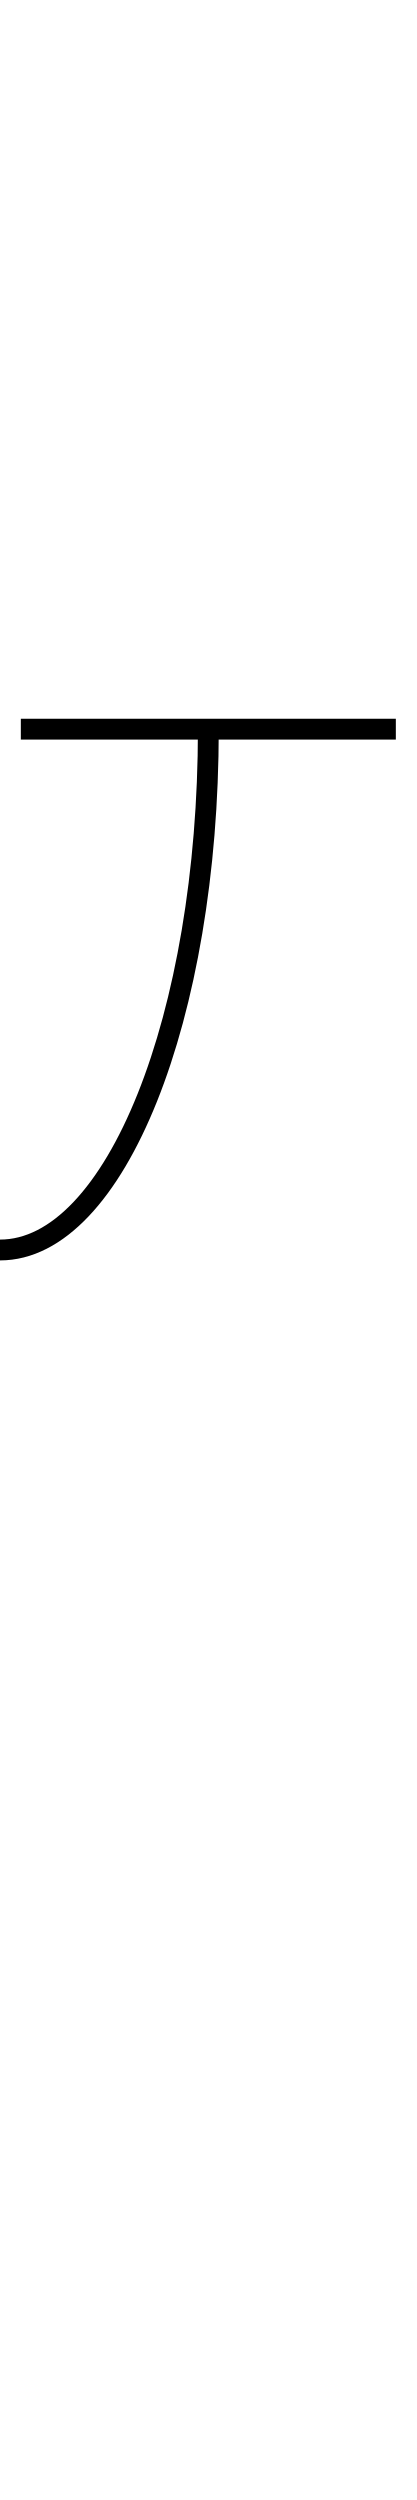
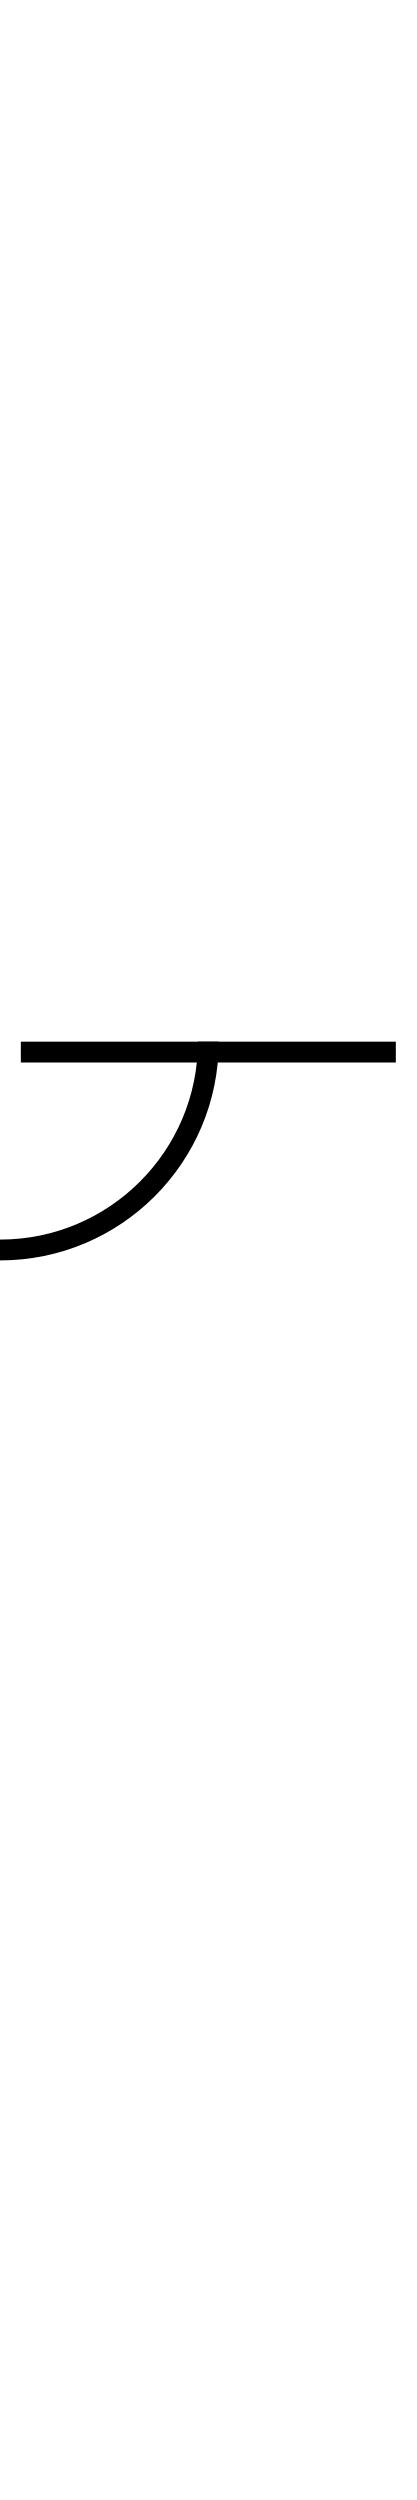
<svg xmlns="http://www.w3.org/2000/svg" id="图层_1" data-name="图层 1" viewBox="0 0 200 1200">
  <defs>
    <style>.cls-1{fill:none;stroke:#000;stroke-miterlimit:10;stroke-width:10px;}</style>
  </defs>
-   <rect x="10" y="345" width="180" height="10" transform="translate(200 700) rotate(-180)" />
-   <path class="cls-1" d="M100,350C100,488.18,55.27,600,0,600" />
+   <rect x="10" y="500" width="180" height="10" transform="translate(200 1010) rotate(-180)" />
+   <path class="cls-1" d="M100,500A100,100,0,0,1,0,600" />
</svg>
